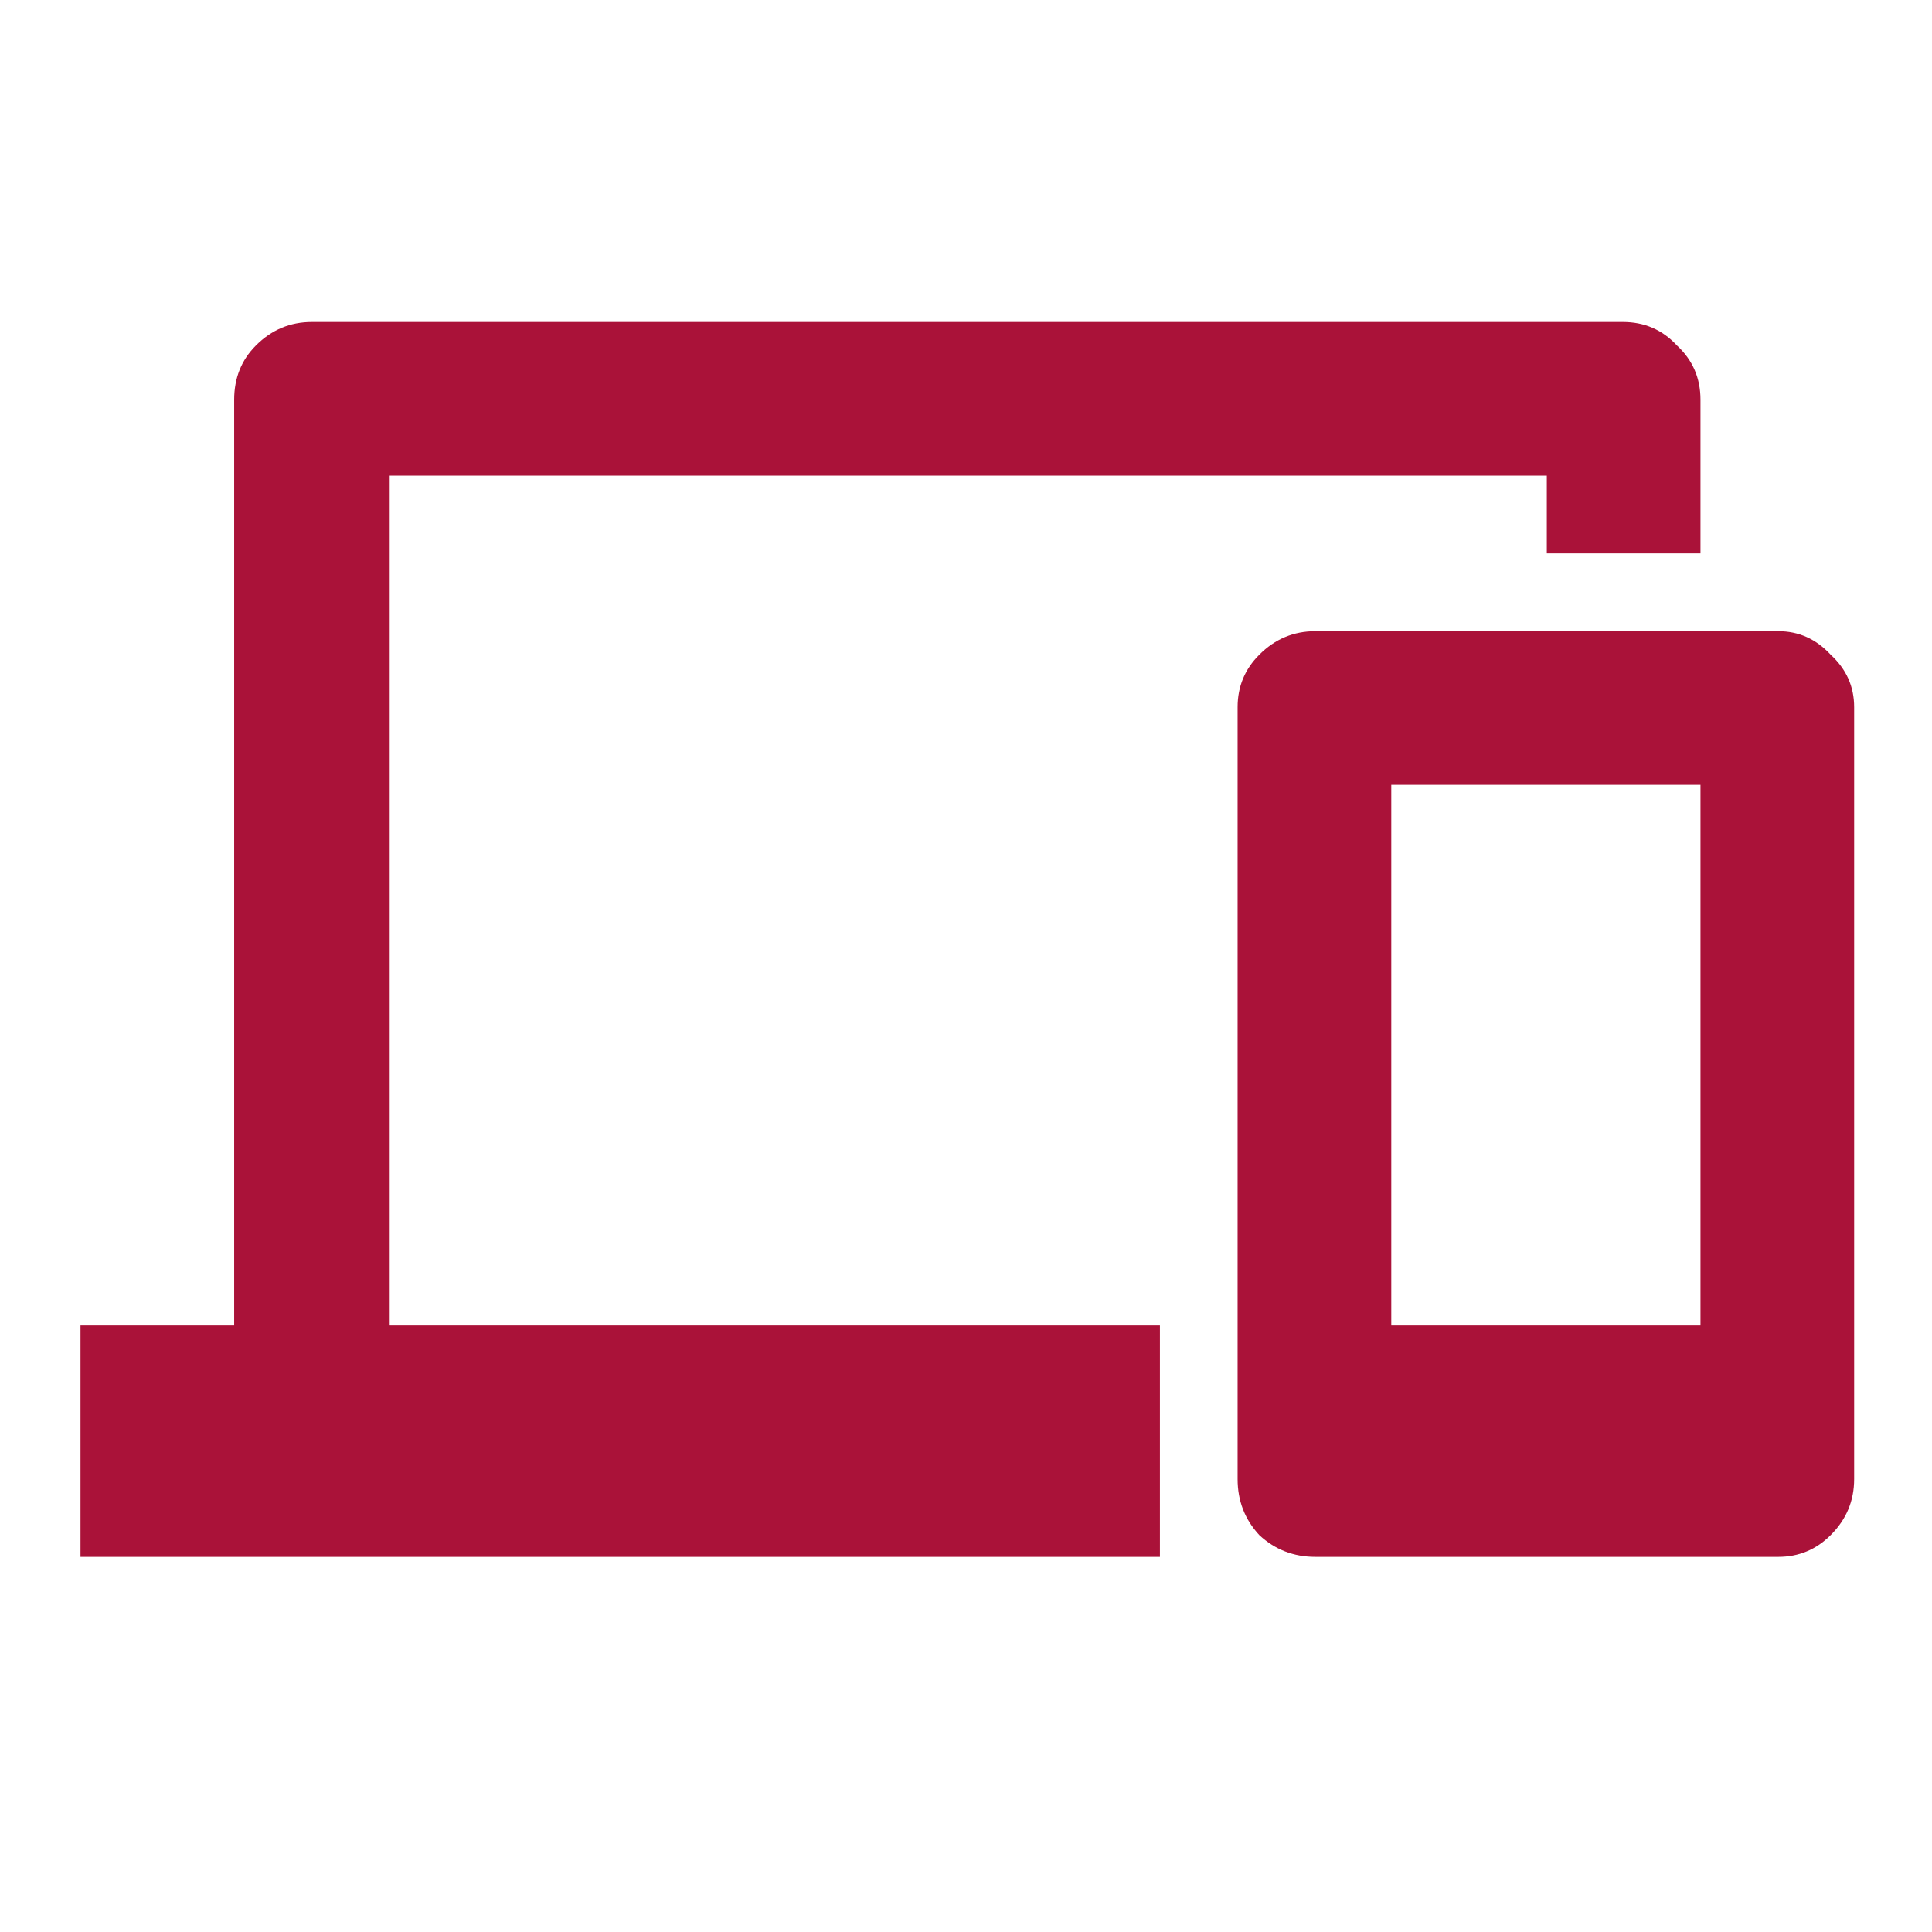
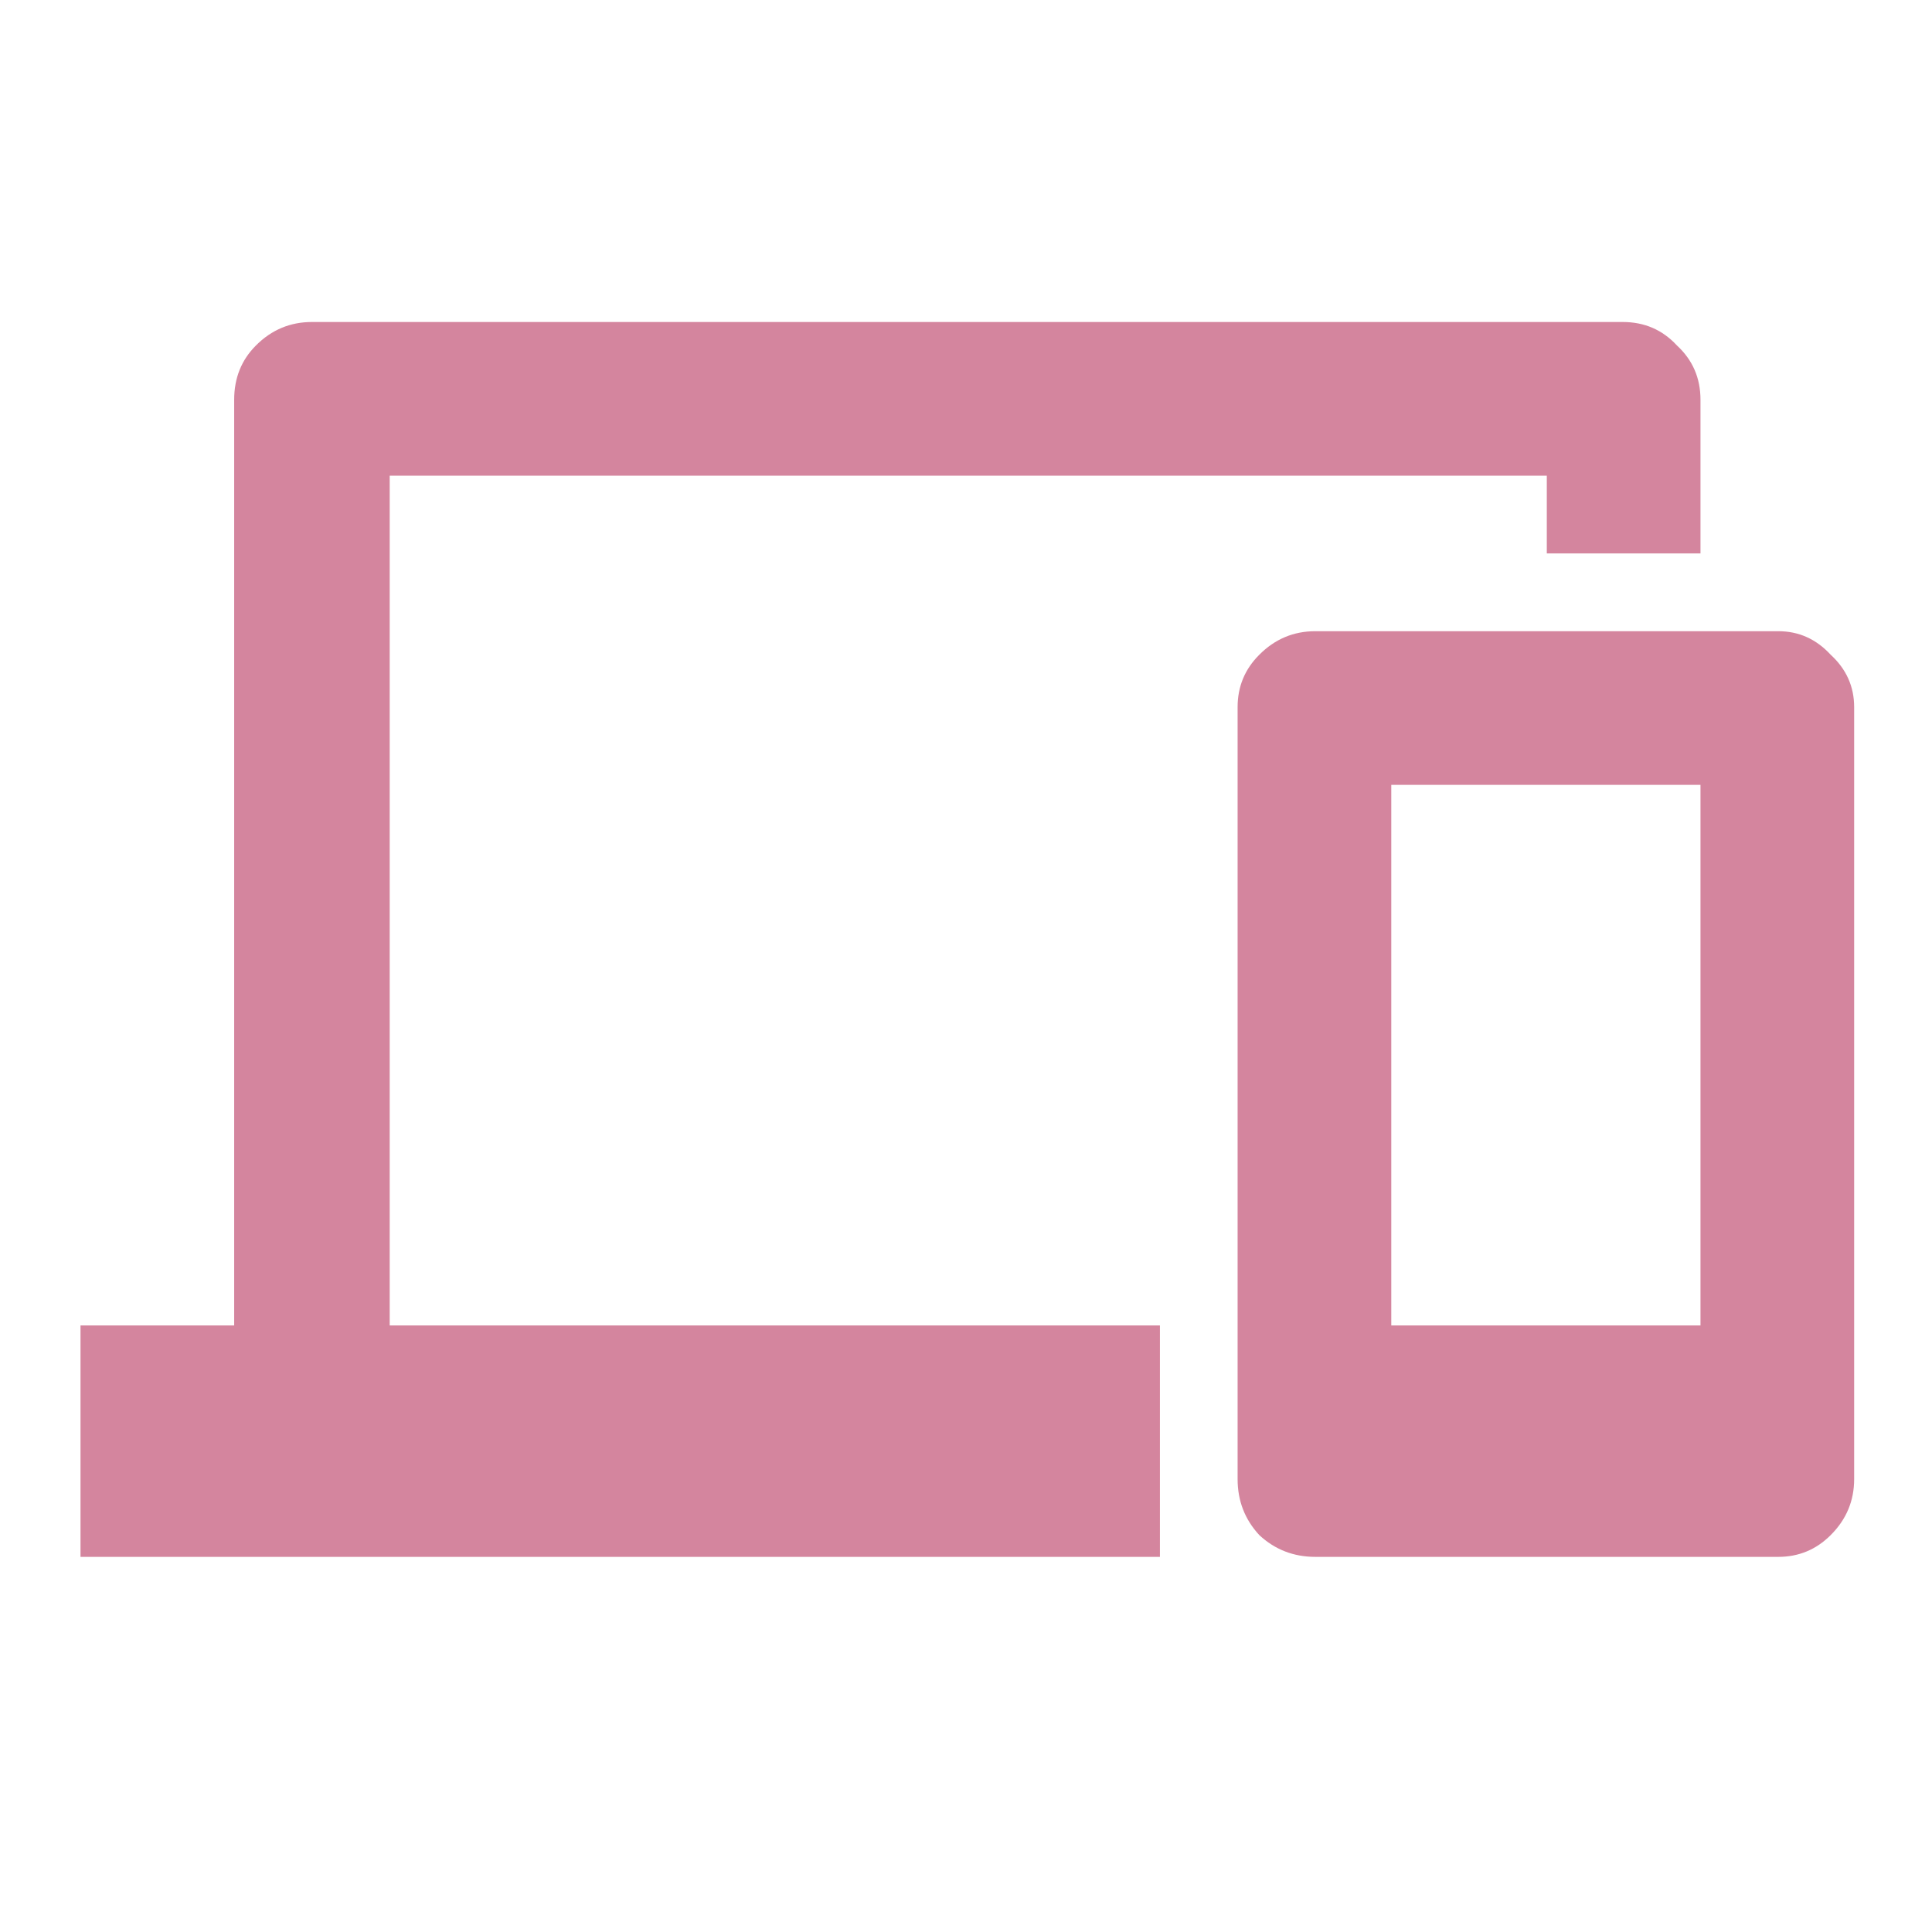
<svg xmlns="http://www.w3.org/2000/svg" width="24" height="24" viewBox="0 0 24 24" fill="none">
-   <path d="M22.09 7.841H16.34C16.07 7.841 15.838 7.938 15.644 8.133C15.464 8.312 15.374 8.529 15.374 8.784V18.374C15.374 18.644 15.464 18.876 15.644 19.07C15.838 19.25 16.07 19.34 16.34 19.34H22.09C22.344 19.34 22.561 19.25 22.741 19.07C22.936 18.876 23.033 18.644 23.033 18.374V8.784C23.033 8.529 22.936 8.312 22.741 8.133C22.561 7.938 22.344 7.841 22.09 7.841ZM21.124 16.465H17.283V9.75H21.124V16.465ZM21.124 4.966C21.124 4.696 21.027 4.472 20.832 4.292C20.652 4.097 20.428 4 20.158 4H3.875C3.605 4 3.373 4.097 3.179 4.292C2.999 4.472 2.909 4.696 2.909 4.966V5.909V16.465H1V19.34H14.409V16.465H4.841V5.909H19.215V6.875H21.124V4.966Z" fill="#AA1239" />
+   <path d="M22.09 7.841H16.34C16.07 7.841 15.838 7.938 15.644 8.133C15.464 8.312 15.374 8.529 15.374 8.784V18.374C15.374 18.644 15.464 18.876 15.644 19.07C15.838 19.25 16.07 19.34 16.34 19.34H22.09C22.344 19.34 22.561 19.25 22.741 19.07C22.936 18.876 23.033 18.644 23.033 18.374V8.784C23.033 8.529 22.936 8.312 22.741 8.133C22.561 7.938 22.344 7.841 22.09 7.841ZM21.124 16.465H17.283V9.75H21.124V16.465ZM21.124 4.966C21.124 4.696 21.027 4.472 20.832 4.292C20.652 4.097 20.428 4 20.158 4H3.875C3.605 4 3.373 4.097 3.179 4.292C2.999 4.472 2.909 4.696 2.909 4.966V5.909V16.465H1V19.34H14.409V16.465H4.841V5.909H19.215V6.875H21.124V4.966Z" fill="#D4859E" />
</svg>
